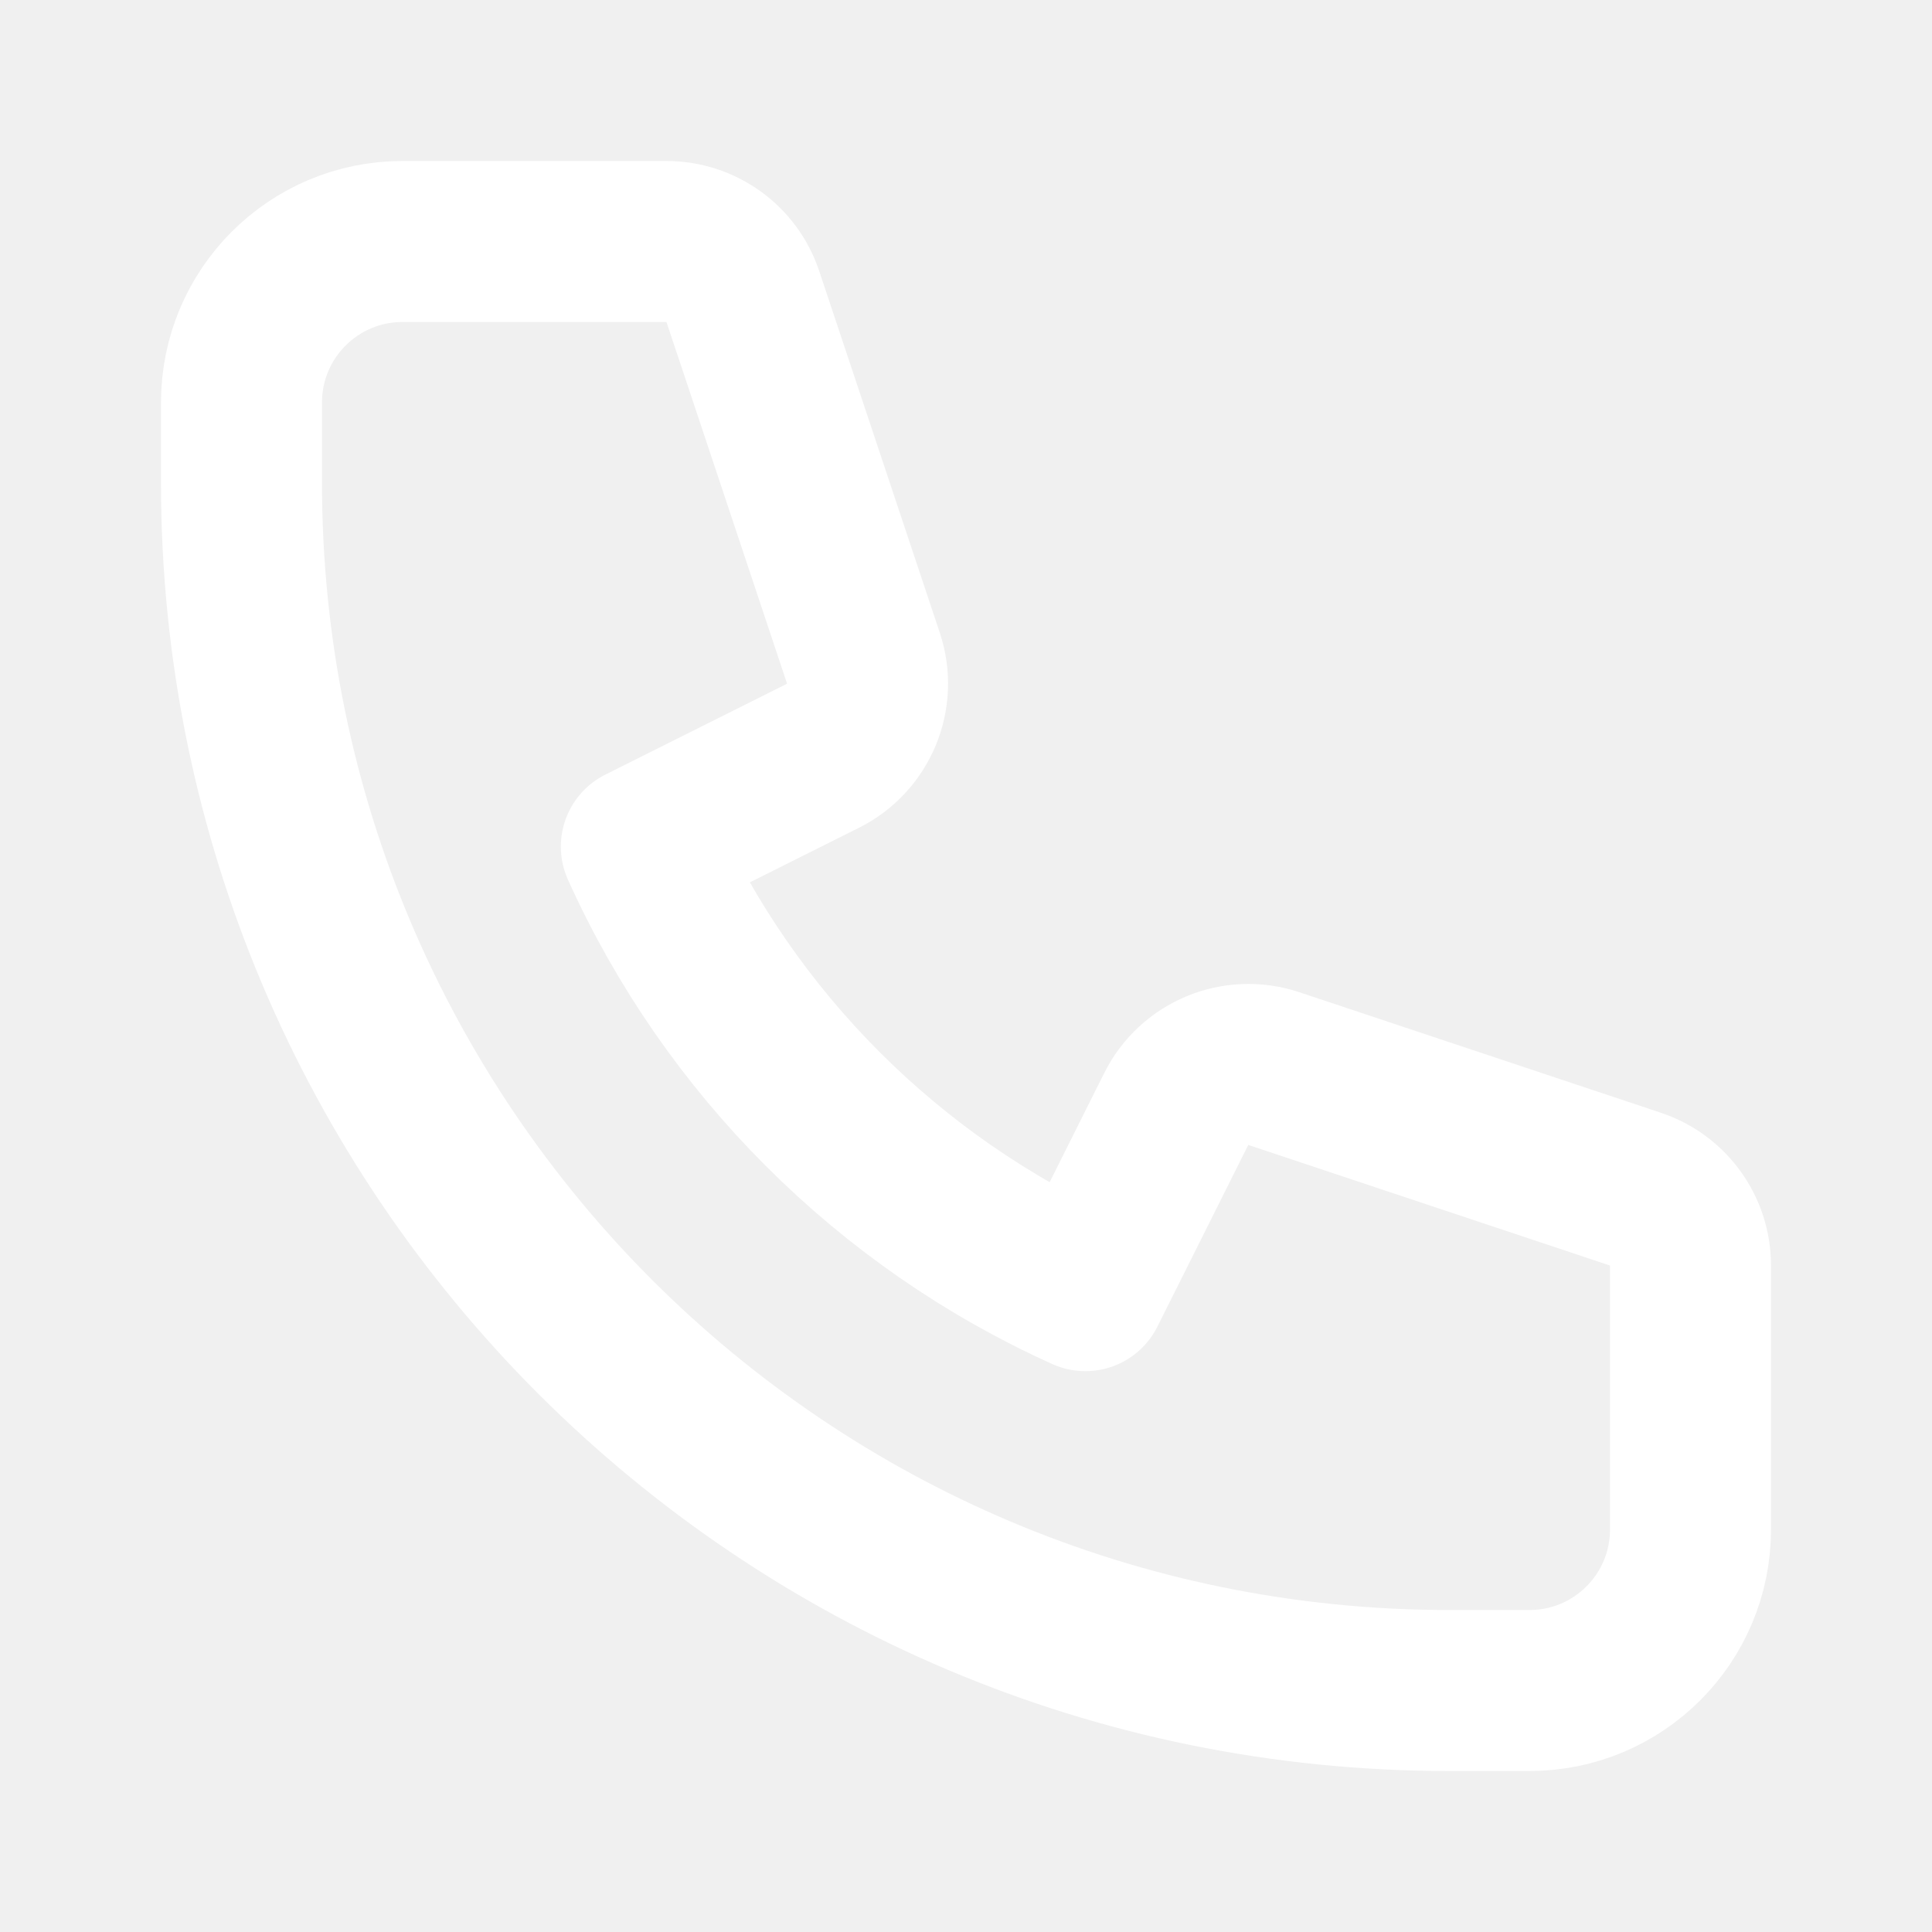
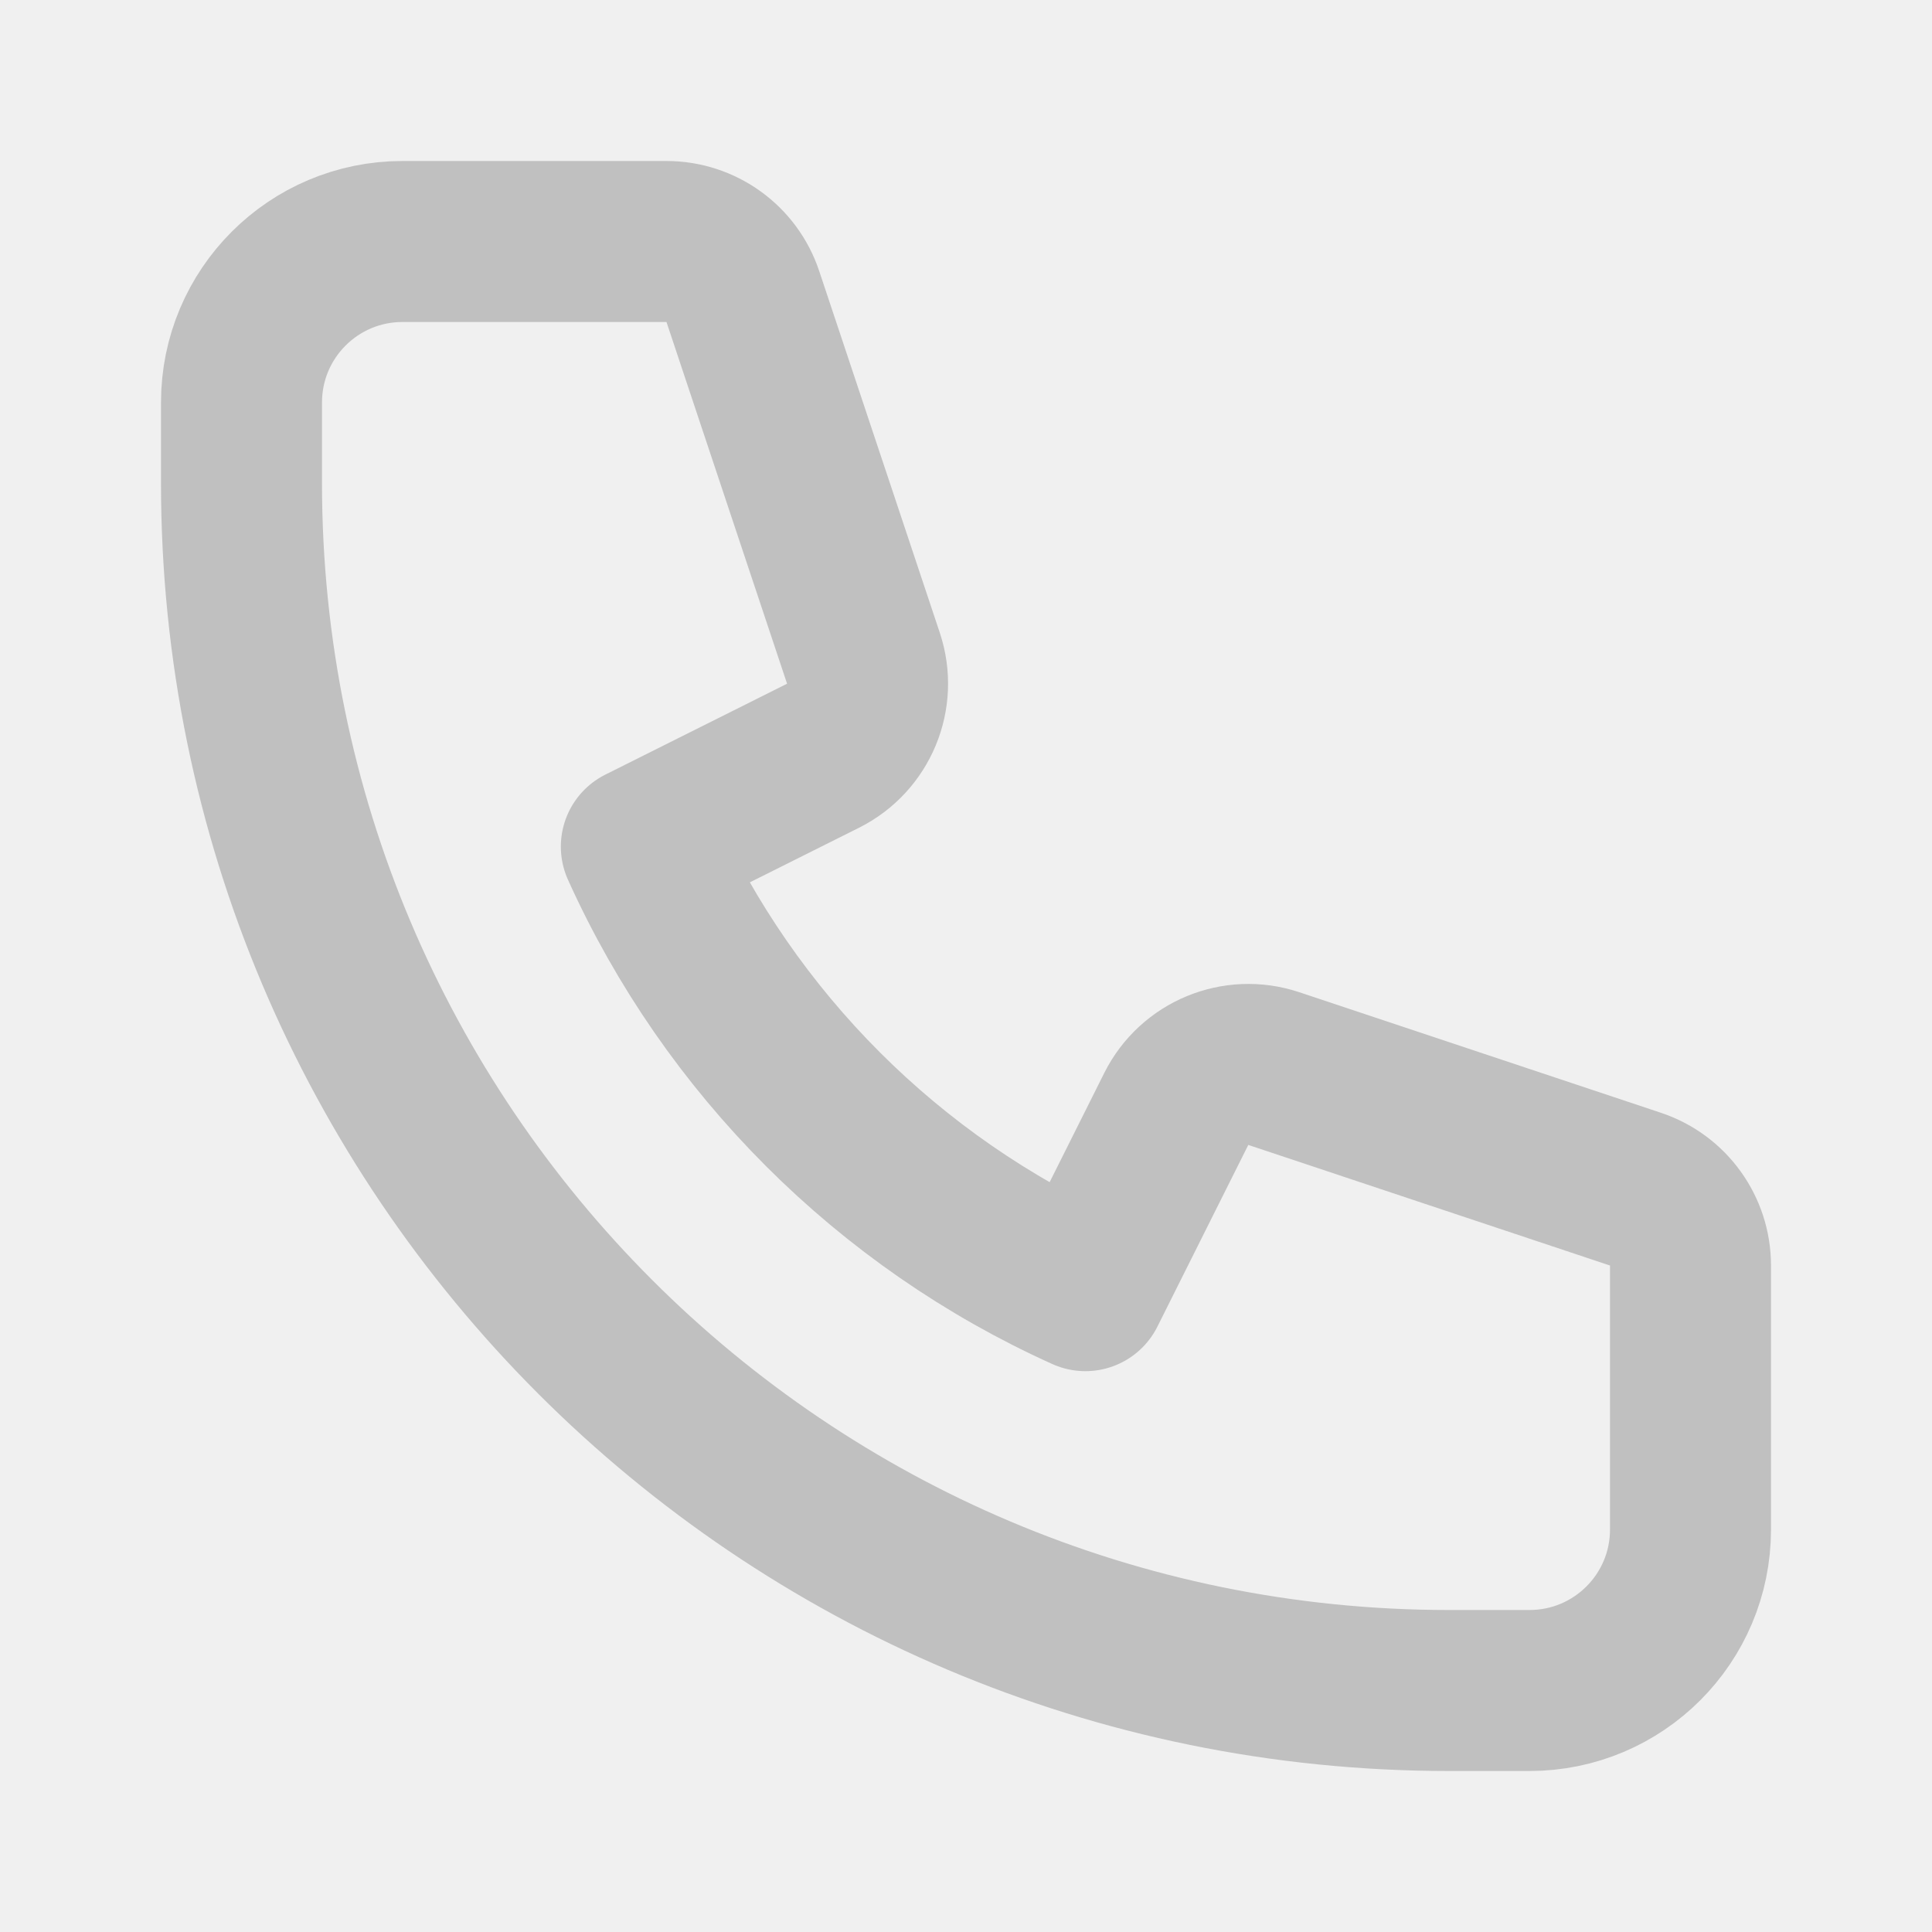
- <svg xmlns="http://www.w3.org/2000/svg" width="24" height="24" viewBox="0 0 24 24" fill="none">
-   <path d="M3 5C3 3.895 3.895 3 5 3H8.279C8.71 3 9.092 3.275 9.228 3.684L10.726 8.177C10.883 8.649 10.669 9.165 10.224 9.388L7.967 10.517C9.069 12.961 11.039 14.931 13.483 16.033L14.612 13.776C14.835 13.331 15.351 13.117 15.823 13.274L20.316 14.772C20.725 14.908 21 15.29 21 15.721V19C21 20.105 20.105 21 19 21H18C9.716 21 3 14.284 3 6V5Z" stroke="#FFFFFF" stroke-width="2" stroke-linecap="round" stroke-linejoin="round" />
+ <svg xmlns="http://www.w3.org/2000/svg" width="20" height="20" viewBox="0 0 24 24" fill="none">
+   <path d="M3 5C3 3.895 3.895 3 5 3H8.279C8.71 3 9.092 3.275 9.228 3.684L10.726 8.177C10.883 8.649 10.669 9.165 10.224 9.388L7.967 10.517C9.069 12.961 11.039 14.931 13.483 16.033L14.612 13.776C14.835 13.331 15.351 13.117 15.823 13.274L20.316 14.772C20.725 14.908 21 15.29 21 15.721V19C21 20.105 20.105 21 19 21H18C9.716 21 3 14.284 3 6V5Z" stroke="#c0c0c0" stroke-width="2" stroke-linecap="round" stroke-linejoin="round" />
</svg>
